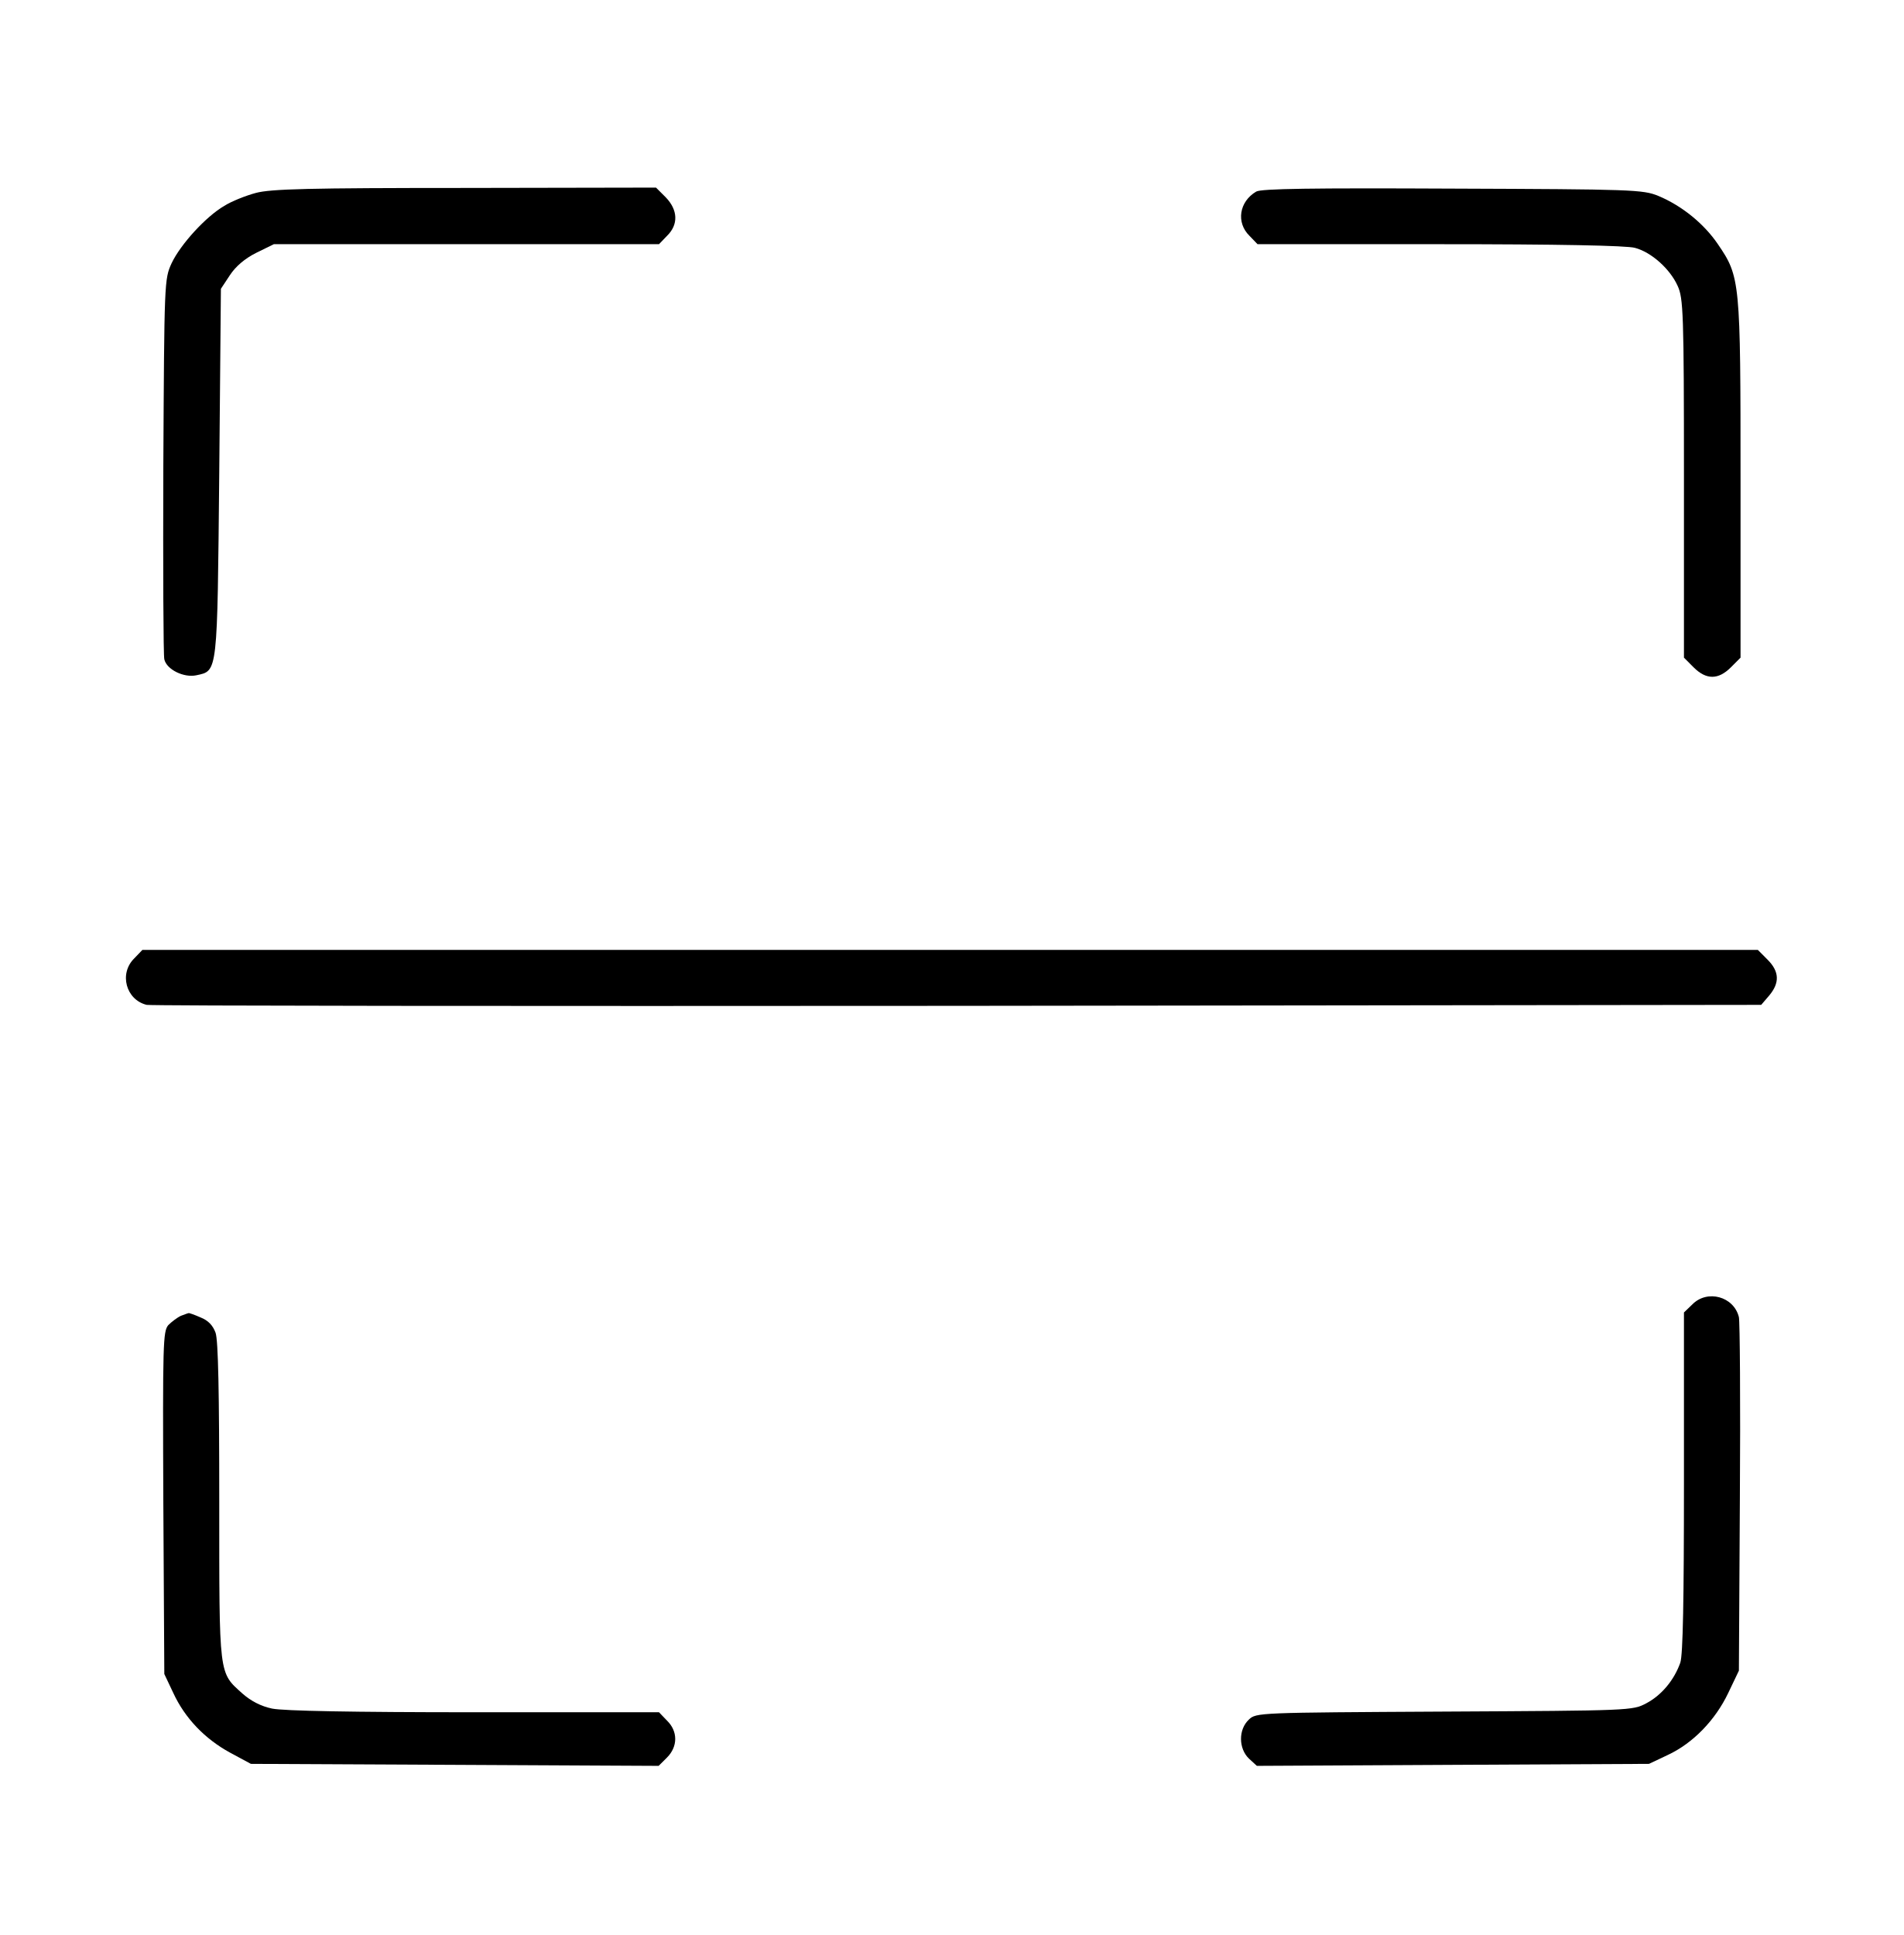
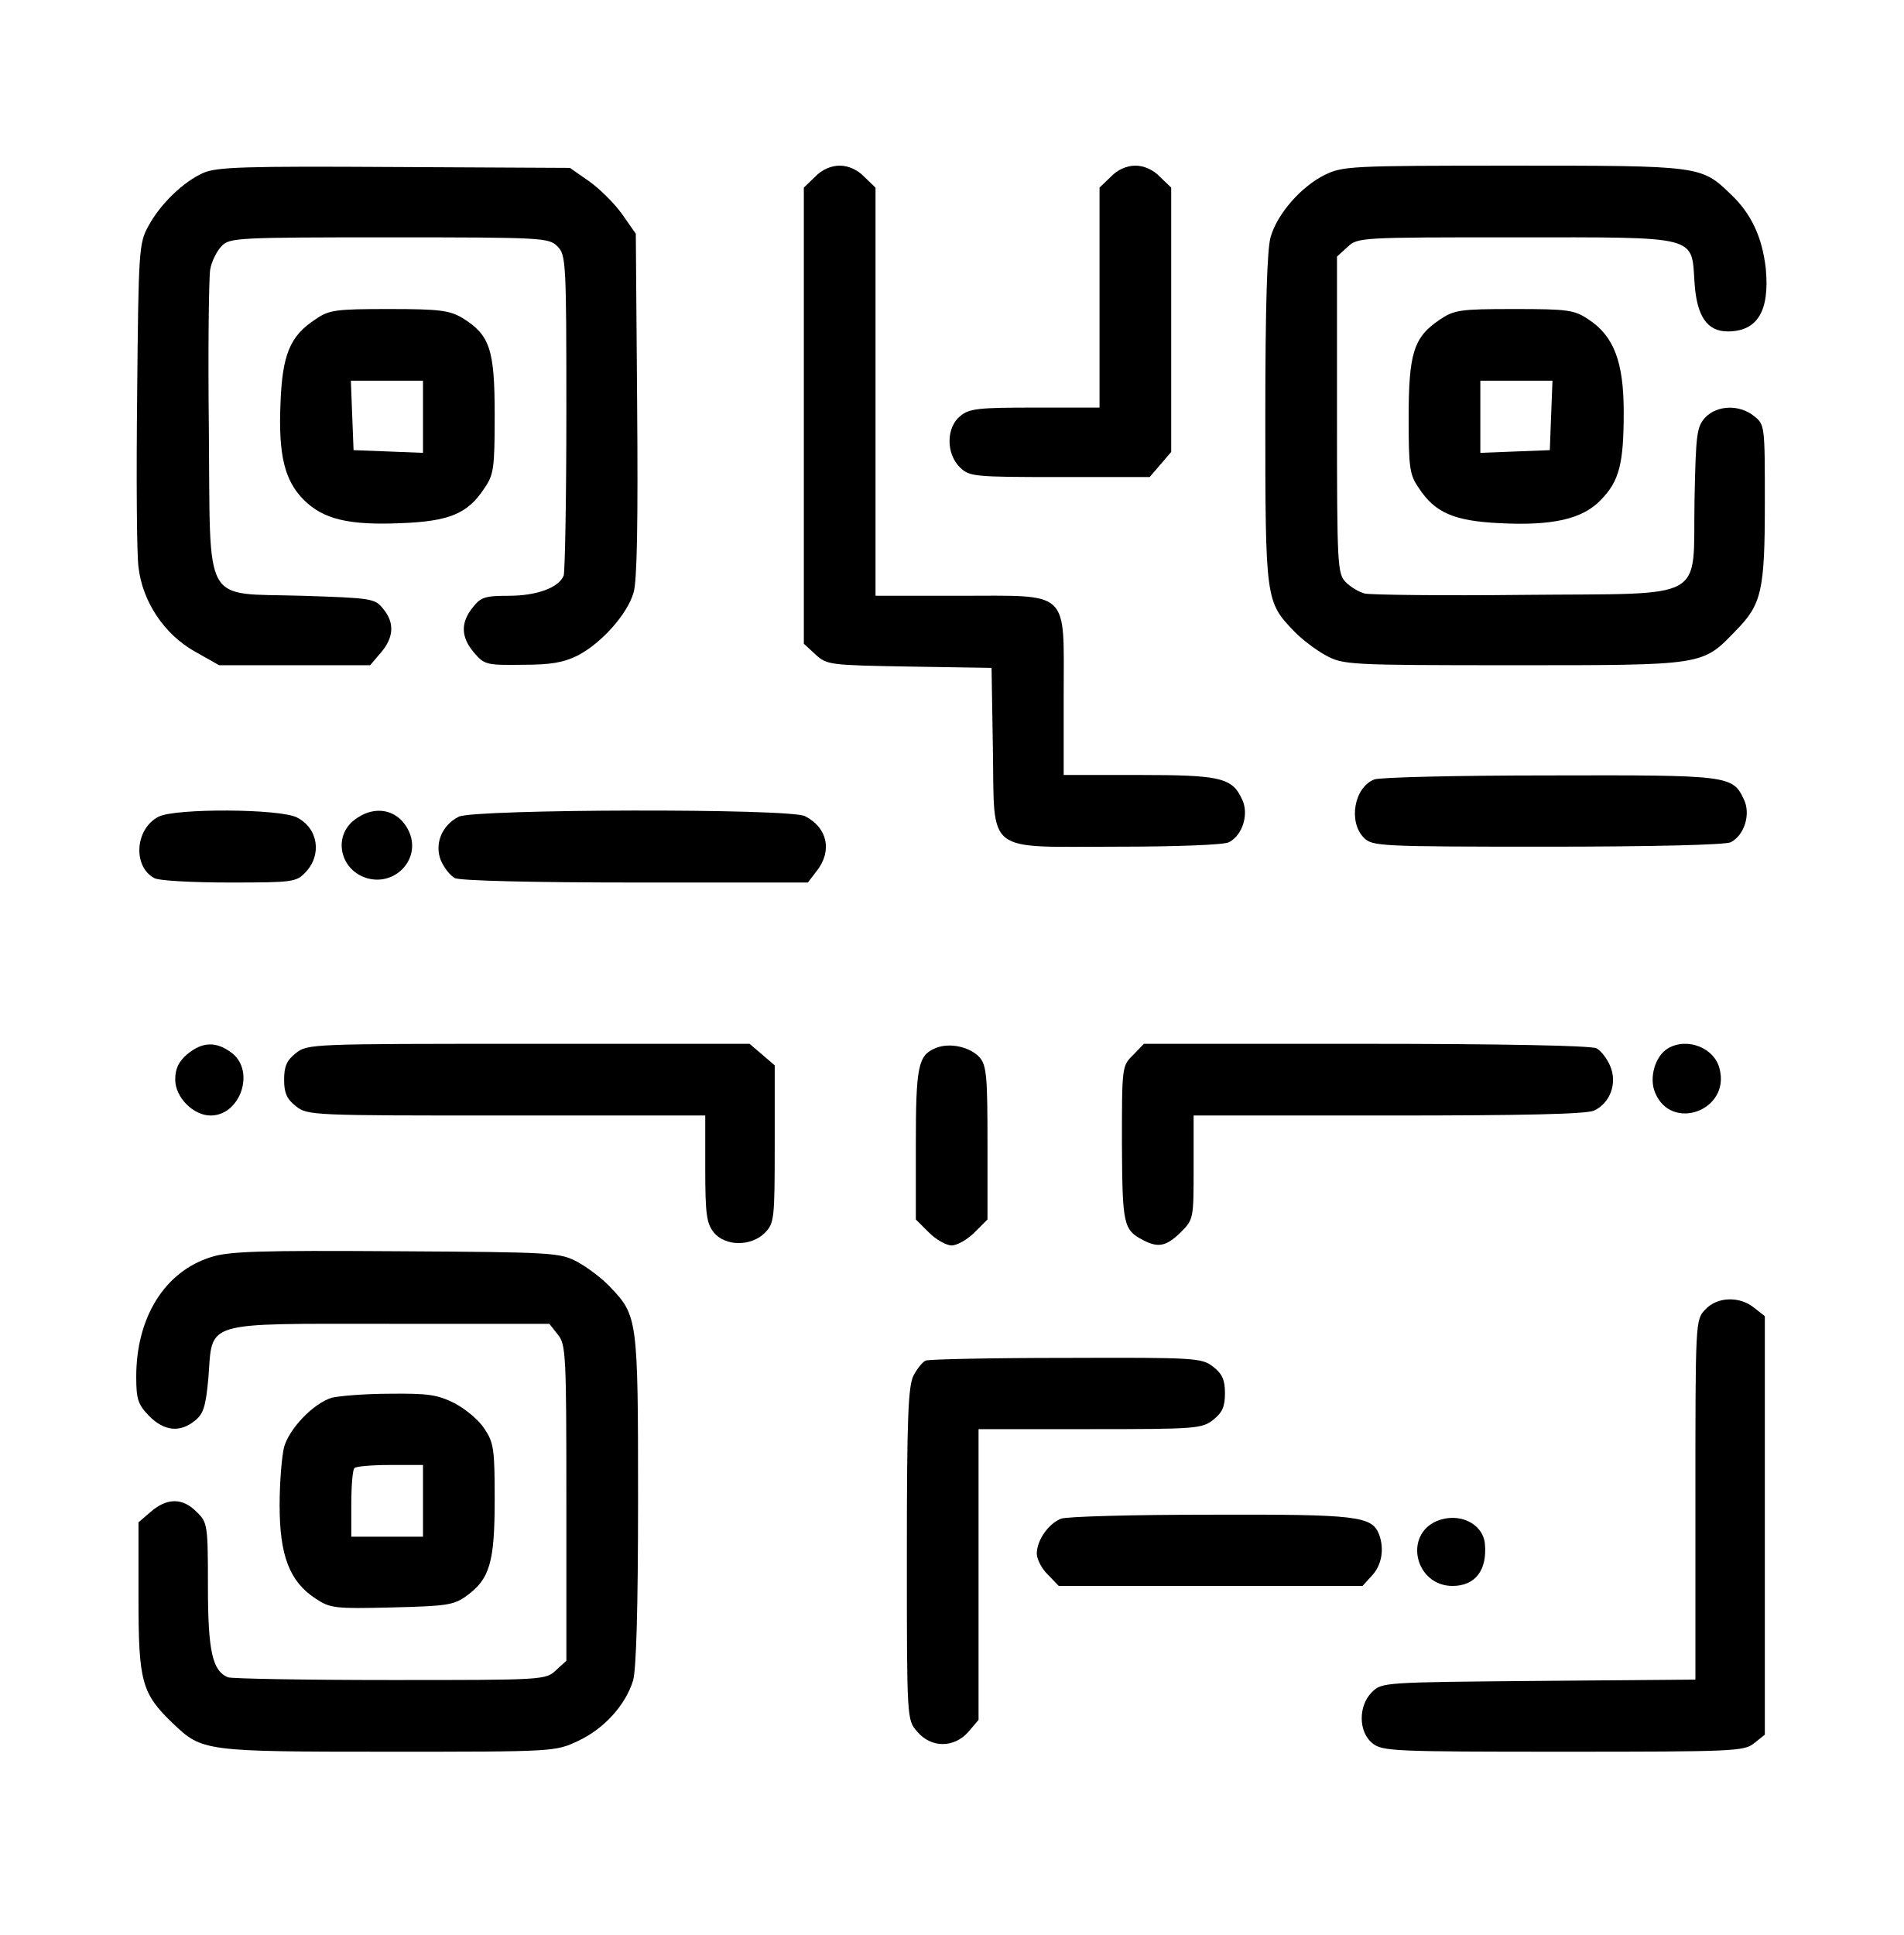
<svg xmlns="http://www.w3.org/2000/svg" width="60" height="61" viewBox="0 0 60 61" fill="none">
-   <path d="M8.066 6.082C7.752 6.166 7.3 6.344 7.069 6.491C6.492 6.827 5.695 7.698 5.411 8.296C5.18 8.8 5.18 8.863 5.149 14.677C5.138 17.909 5.149 20.659 5.18 20.785C5.254 21.11 5.8 21.372 6.188 21.288C6.87 21.142 6.849 21.278 6.912 14.887L6.964 9.104L7.248 8.674C7.426 8.401 7.72 8.149 8.077 7.971L8.633 7.698H14.699H20.775L21.027 7.436C21.394 7.079 21.373 6.617 20.985 6.218L20.681 5.914L14.657 5.925C9.714 5.925 8.539 5.956 8.066 6.082Z" fill="black" />
-   <path d="M39.602 6.04C39.066 6.355 38.961 7.016 39.392 7.436L39.644 7.698H45.395C49.089 7.698 51.292 7.74 51.544 7.814C52.058 7.95 52.646 8.475 52.887 9.01C53.066 9.398 53.087 9.839 53.087 15.076V20.732L53.391 21.037C53.79 21.435 54.168 21.435 54.567 21.037L54.871 20.732V15.128C54.871 8.853 54.86 8.727 54.157 7.698C53.717 7.048 53.013 6.481 52.279 6.176C51.796 5.977 51.46 5.967 45.793 5.946C41.365 5.925 39.759 5.946 39.602 6.04Z" fill="black" />
-   <path d="M4.236 30.209C3.742 30.691 3.973 31.52 4.624 31.678C4.76 31.709 16.262 31.72 30.188 31.709L55.522 31.678L55.774 31.384C56.109 30.985 56.099 30.628 55.721 30.251L55.417 29.946H29.947H4.488L4.236 30.209Z" fill="black" />
-   <path d="M53.349 41.123L53.087 41.375V46.716C53.087 50.431 53.056 52.163 52.972 52.415C52.783 52.95 52.395 53.433 51.901 53.695C51.461 53.926 51.44 53.926 45.531 53.957C39.654 53.989 39.602 53.989 39.371 54.209C39.035 54.524 39.046 55.122 39.371 55.437L39.623 55.668L45.804 55.636L51.985 55.605L52.583 55.322C53.37 54.954 54.074 54.23 54.483 53.37L54.819 52.667L54.85 47.209C54.871 44.208 54.85 41.648 54.819 41.522C54.661 40.871 53.822 40.64 53.349 41.123Z" fill="black" />
-   <path d="M5.705 41.48C5.589 41.532 5.411 41.669 5.306 41.773C5.138 41.973 5.128 42.34 5.149 47.377L5.18 52.772L5.463 53.37C5.831 54.167 6.46 54.818 7.247 55.248L7.909 55.605L14.342 55.636L20.764 55.668L21.027 55.406C21.373 55.059 21.373 54.577 21.027 54.241L20.775 53.978H14.95C11.088 53.978 8.948 53.936 8.58 53.863C8.223 53.789 7.909 53.622 7.646 53.391C6.891 52.709 6.912 52.898 6.912 47.335C6.912 43.893 6.88 42.256 6.796 42.015C6.712 41.784 6.565 41.627 6.324 41.532C6.135 41.448 5.957 41.385 5.946 41.396C5.925 41.396 5.82 41.438 5.705 41.48Z" fill="black" />
+   <path d="M6.414 5.448C5.779 5.731 5.058 6.423 4.677 7.129C4.38 7.666 4.366 7.892 4.324 12.426C4.295 15.024 4.31 17.482 4.366 17.878C4.493 18.979 5.185 19.996 6.132 20.533L6.908 20.971H9.281H11.668L12.007 20.575C12.417 20.095 12.445 19.629 12.078 19.191C11.824 18.866 11.711 18.852 9.536 18.782C6.343 18.683 6.64 19.205 6.584 13.513C6.555 11.013 6.584 8.753 6.626 8.499C6.668 8.245 6.838 7.906 6.993 7.75C7.247 7.496 7.502 7.482 12.276 7.482C17.106 7.482 17.304 7.496 17.572 7.765C17.841 8.033 17.855 8.231 17.855 12.976C17.855 15.688 17.812 18.019 17.77 18.146C17.615 18.527 16.923 18.782 16.033 18.782C15.298 18.782 15.157 18.824 14.903 19.149C14.507 19.643 14.536 20.095 14.945 20.575C15.27 20.957 15.341 20.971 16.471 20.957C17.375 20.957 17.77 20.886 18.222 20.66C18.971 20.265 19.776 19.361 19.973 18.683C20.086 18.315 20.115 16.437 20.086 12.75L20.044 7.369L19.62 6.762C19.38 6.423 18.914 5.957 18.575 5.717L17.968 5.293L12.445 5.265C7.728 5.236 6.838 5.265 6.414 5.448Z" fill="black" />
+   <path d="M25.694 5.575L25.341 5.914V13.104V20.293L25.708 20.632C26.061 20.957 26.146 20.971 28.66 21.013L31.259 21.055L31.301 23.612C31.358 26.974 31.004 26.691 35.256 26.691C37.064 26.691 38.603 26.635 38.745 26.55C39.182 26.324 39.38 25.646 39.154 25.194C38.843 24.516 38.476 24.431 35.906 24.431H33.533V21.917C33.533 18.555 33.773 18.782 30.242 18.782H27.601V12.355V5.914L27.247 5.575C27.035 5.349 26.739 5.222 26.471 5.222C26.202 5.222 25.905 5.349 25.694 5.575Z" fill="black" />
+   <path d="M35.016 5.575L34.663 5.914V9.389V12.849H32.629C30.849 12.849 30.552 12.877 30.27 13.118C29.832 13.471 29.818 14.29 30.256 14.728C30.567 15.024 30.665 15.039 33.406 15.039H36.244L36.583 14.643L36.922 14.248V10.081V5.914L36.569 5.575C36.357 5.349 36.061 5.222 35.792 5.222C35.524 5.222 35.227 5.349 35.016 5.575Z" fill="black" />
+   <path d="M41.753 5.519C41.019 5.886 40.27 6.733 40.058 7.468C39.945 7.835 39.889 9.671 39.889 13.188C39.889 18.895 39.903 18.965 40.779 19.883C41.033 20.151 41.485 20.491 41.795 20.66C42.346 20.957 42.487 20.971 47.728 20.971C53.773 20.971 53.66 20.985 54.733 19.869C55.538 19.05 55.637 18.612 55.637 15.844C55.637 13.428 55.637 13.386 55.298 13.118C54.846 12.75 54.14 12.764 53.759 13.16C53.49 13.457 53.462 13.668 53.42 15.773C53.363 19.008 53.914 18.697 48.038 18.753C45.468 18.782 43.208 18.753 43.024 18.711C42.855 18.669 42.586 18.513 42.431 18.358C42.163 18.089 42.149 17.863 42.149 13.089V8.089L42.473 7.793C42.798 7.482 42.869 7.482 47.756 7.482C53.589 7.482 53.321 7.411 53.42 8.909C53.49 9.968 53.815 10.448 54.465 10.448C55.411 10.448 55.793 9.798 55.666 8.457C55.553 7.482 55.214 6.733 54.55 6.112C53.632 5.222 53.575 5.222 47.699 5.222C42.544 5.222 42.332 5.236 41.753 5.519Z" fill="black" />
+   <path d="M9.945 10.067C9.14 10.589 8.9 11.183 8.843 12.708C8.773 14.347 8.971 15.152 9.578 15.759C10.185 16.366 10.99 16.564 12.629 16.493C14.154 16.437 14.747 16.197 15.27 15.392C15.567 14.968 15.595 14.756 15.595 13.075C15.595 10.999 15.44 10.561 14.578 10.024C14.168 9.784 13.858 9.742 12.261 9.742C10.581 9.742 10.369 9.77 9.945 10.067ZM13.335 13.132V14.276L12.247 14.233L11.146 14.191L11.103 13.089L11.061 12.002H12.205H13.335V13.132Z" fill="black" />
+   <path d="M45.383 10.081C44.564 10.632 44.408 11.14 44.408 13.174C44.408 14.756 44.437 14.968 44.733 15.392C45.242 16.169 45.849 16.423 47.276 16.493C48.942 16.578 49.889 16.366 50.468 15.759C51.047 15.166 51.188 14.629 51.188 12.991C51.188 11.409 50.877 10.589 50.072 10.067C49.634 9.77 49.423 9.742 47.742 9.742C46.005 9.742 45.849 9.77 45.383 10.081ZM48.9 13.089L48.858 14.191L47.77 14.233L46.668 14.276V13.132V12.002H47.798H48.942L48.9 13.089Z" fill="black" />
+   <path d="M43.321 24.573C42.685 24.827 42.502 25.914 42.996 26.409C43.264 26.677 43.462 26.691 48.801 26.691C52.064 26.691 54.422 26.635 54.564 26.55C55.002 26.324 55.199 25.646 54.973 25.194C54.62 24.445 54.507 24.431 48.857 24.445C45.99 24.445 43.49 24.502 43.321 24.573Z" fill="black" />
+   <path d="M5.002 25.745C4.253 26.126 4.182 27.313 4.86 27.68C5.002 27.765 6.075 27.821 7.233 27.821C9.239 27.821 9.338 27.807 9.634 27.496C10.157 26.945 10.03 26.112 9.366 25.773C8.843 25.491 5.524 25.476 5.002 25.745Z" fill="black" />
+   <path d="M11.16 25.858C10.51 26.366 10.708 27.383 11.513 27.666C12.417 27.976 13.264 27.115 12.911 26.253C12.601 25.519 11.824 25.335 11.16 25.858Z" fill="black" />
+   <path d="M14.465 25.745C13.928 26.013 13.688 26.606 13.9 27.129C13.999 27.355 14.197 27.609 14.338 27.68C14.479 27.765 16.809 27.821 20.03 27.821H25.468L25.75 27.454C26.244 26.818 26.089 26.098 25.383 25.731C24.931 25.476 14.945 25.505 14.465 25.745Z" fill="black" />
+   <path d="M5.906 33.231C5.623 33.471 5.524 33.697 5.524 34.036C5.524 34.587 6.089 35.166 6.64 35.166C7.572 35.166 8.052 33.782 7.318 33.202C6.824 32.821 6.386 32.835 5.906 33.231Z" fill="black" />
+   <path d="M9.324 33.202C9.041 33.428 8.957 33.612 8.957 34.036C8.957 34.459 9.041 34.643 9.324 34.869C9.691 35.166 9.846 35.166 15.962 35.166H22.233V36.846C22.233 38.273 22.276 38.57 22.502 38.852C22.855 39.29 23.674 39.304 24.112 38.866C24.409 38.556 24.423 38.443 24.423 36.07V33.584L24.027 33.245L23.632 32.906H16.668C9.832 32.906 9.691 32.906 9.324 33.202Z" fill="black" />
+   <path d="M29.479 33.047C28.942 33.273 28.872 33.64 28.872 36.084V38.443L29.281 38.852C29.507 39.078 29.832 39.262 30.002 39.262C30.171 39.262 30.496 39.078 30.722 38.852L31.131 38.443V36.041C31.131 33.965 31.103 33.598 30.891 33.344C30.595 33.005 29.931 32.849 29.479 33.047Z" fill="black" />
+   <path d="M35.722 33.259C35.369 33.598 35.369 33.64 35.369 36.041C35.383 38.598 35.411 38.767 36.033 39.092C36.513 39.346 36.767 39.29 37.219 38.852C37.629 38.443 37.629 38.414 37.629 36.804V35.166H43.773C48.024 35.166 50.016 35.123 50.256 35.01C50.764 34.77 50.99 34.149 50.764 33.612C50.666 33.372 50.468 33.118 50.327 33.047C50.171 32.962 47.29 32.906 43.067 32.906H36.061L35.722 33.259Z" fill="black" />
+   <path d="M52.586 33.047C52.177 33.287 51.979 33.979 52.177 34.445C52.685 35.688 54.55 35.01 54.211 33.697C54.055 33.033 53.194 32.694 52.586 33.047Z" fill="black" />
+   <path d="M6.654 39.629C5.199 40.081 4.295 41.522 4.295 43.4C4.295 44.12 4.352 44.276 4.705 44.643C5.185 45.123 5.68 45.166 6.146 44.784C6.414 44.572 6.485 44.346 6.569 43.443C6.711 41.62 6.329 41.733 12.29 41.733H17.318L17.586 42.072C17.841 42.383 17.855 42.694 17.855 47.369V52.355L17.53 52.651C17.205 52.962 17.134 52.962 12.318 52.962C9.62 52.962 7.318 52.92 7.191 52.877C6.697 52.68 6.555 52.058 6.555 49.996C6.555 48.075 6.541 47.99 6.202 47.666C5.764 47.214 5.27 47.214 4.762 47.651L4.366 47.99V50.377C4.366 53.019 4.465 53.386 5.454 54.332C6.372 55.208 6.428 55.222 12.233 55.222C17.473 55.222 17.502 55.222 18.222 54.883C19.041 54.502 19.719 53.753 19.959 52.976C20.058 52.609 20.115 50.731 20.115 47.256C20.115 41.55 20.101 41.479 19.225 40.561C18.971 40.293 18.519 39.954 18.208 39.784C17.657 39.488 17.473 39.474 12.488 39.445C8.222 39.417 7.219 39.445 6.654 39.629Z" fill="black" />
+   <path d="M53.759 41.282C53.448 41.606 53.448 41.649 53.448 47.284V52.948L48.504 52.99C43.617 53.033 43.561 53.033 43.25 53.344C42.812 53.782 42.826 54.601 43.264 54.954C43.575 55.208 43.928 55.222 49.281 55.222C54.677 55.222 54.987 55.208 55.298 54.954L55.637 54.685V48.089V41.493L55.298 41.225C54.846 40.858 54.14 40.872 53.759 41.282Z" fill="black" />
+   <path d="M29.182 42.892C29.084 42.934 28.914 43.146 28.801 43.358C28.631 43.697 28.589 44.657 28.589 48.993C28.589 54.205 28.589 54.219 28.914 54.587C29.352 55.109 30.072 55.109 30.524 54.601L30.849 54.219V49.629V45.053H34.366C37.699 45.053 37.897 45.039 38.25 44.756C38.533 44.53 38.617 44.346 38.617 43.923C38.617 43.499 38.533 43.315 38.25 43.089C37.883 42.807 37.713 42.793 33.617 42.807C31.287 42.807 29.281 42.849 29.182 42.892Z" fill="black" />
+   <path d="M10.454 44.064C9.875 44.248 9.126 45.024 8.956 45.618C8.886 45.886 8.815 46.719 8.815 47.454C8.815 49.036 9.126 49.855 9.945 50.392C10.411 50.702 10.553 50.717 12.346 50.674C14.055 50.632 14.295 50.603 14.691 50.321C15.44 49.784 15.595 49.262 15.595 47.27C15.595 45.688 15.567 45.476 15.27 45.039C15.101 44.77 14.677 44.417 14.324 44.233C13.787 43.965 13.49 43.923 12.276 43.937C11.499 43.937 10.68 44.008 10.454 44.064ZM13.335 47.313V48.443H12.205H11.075V47.411C11.075 46.832 11.117 46.324 11.174 46.282C11.216 46.225 11.725 46.183 12.304 46.183H13.335V47.313Z" fill="black" />
+   <path d="M33.448 47.877C33.053 48.033 32.685 48.556 32.685 48.979C32.685 49.149 32.841 49.459 33.038 49.643L33.377 49.996H38.166H42.954L43.25 49.671C43.561 49.346 43.646 48.824 43.476 48.372C43.25 47.793 42.798 47.736 38.166 47.75C35.736 47.75 33.603 47.807 33.448 47.877Z" fill="black" />
+   <path d="M45.298 47.948C44.239 48.4 44.62 49.996 45.793 49.996C46.513 49.996 46.894 49.488 46.81 48.654C46.739 48.019 45.99 47.666 45.298 47.948Z" fill="black" />
</svg>
